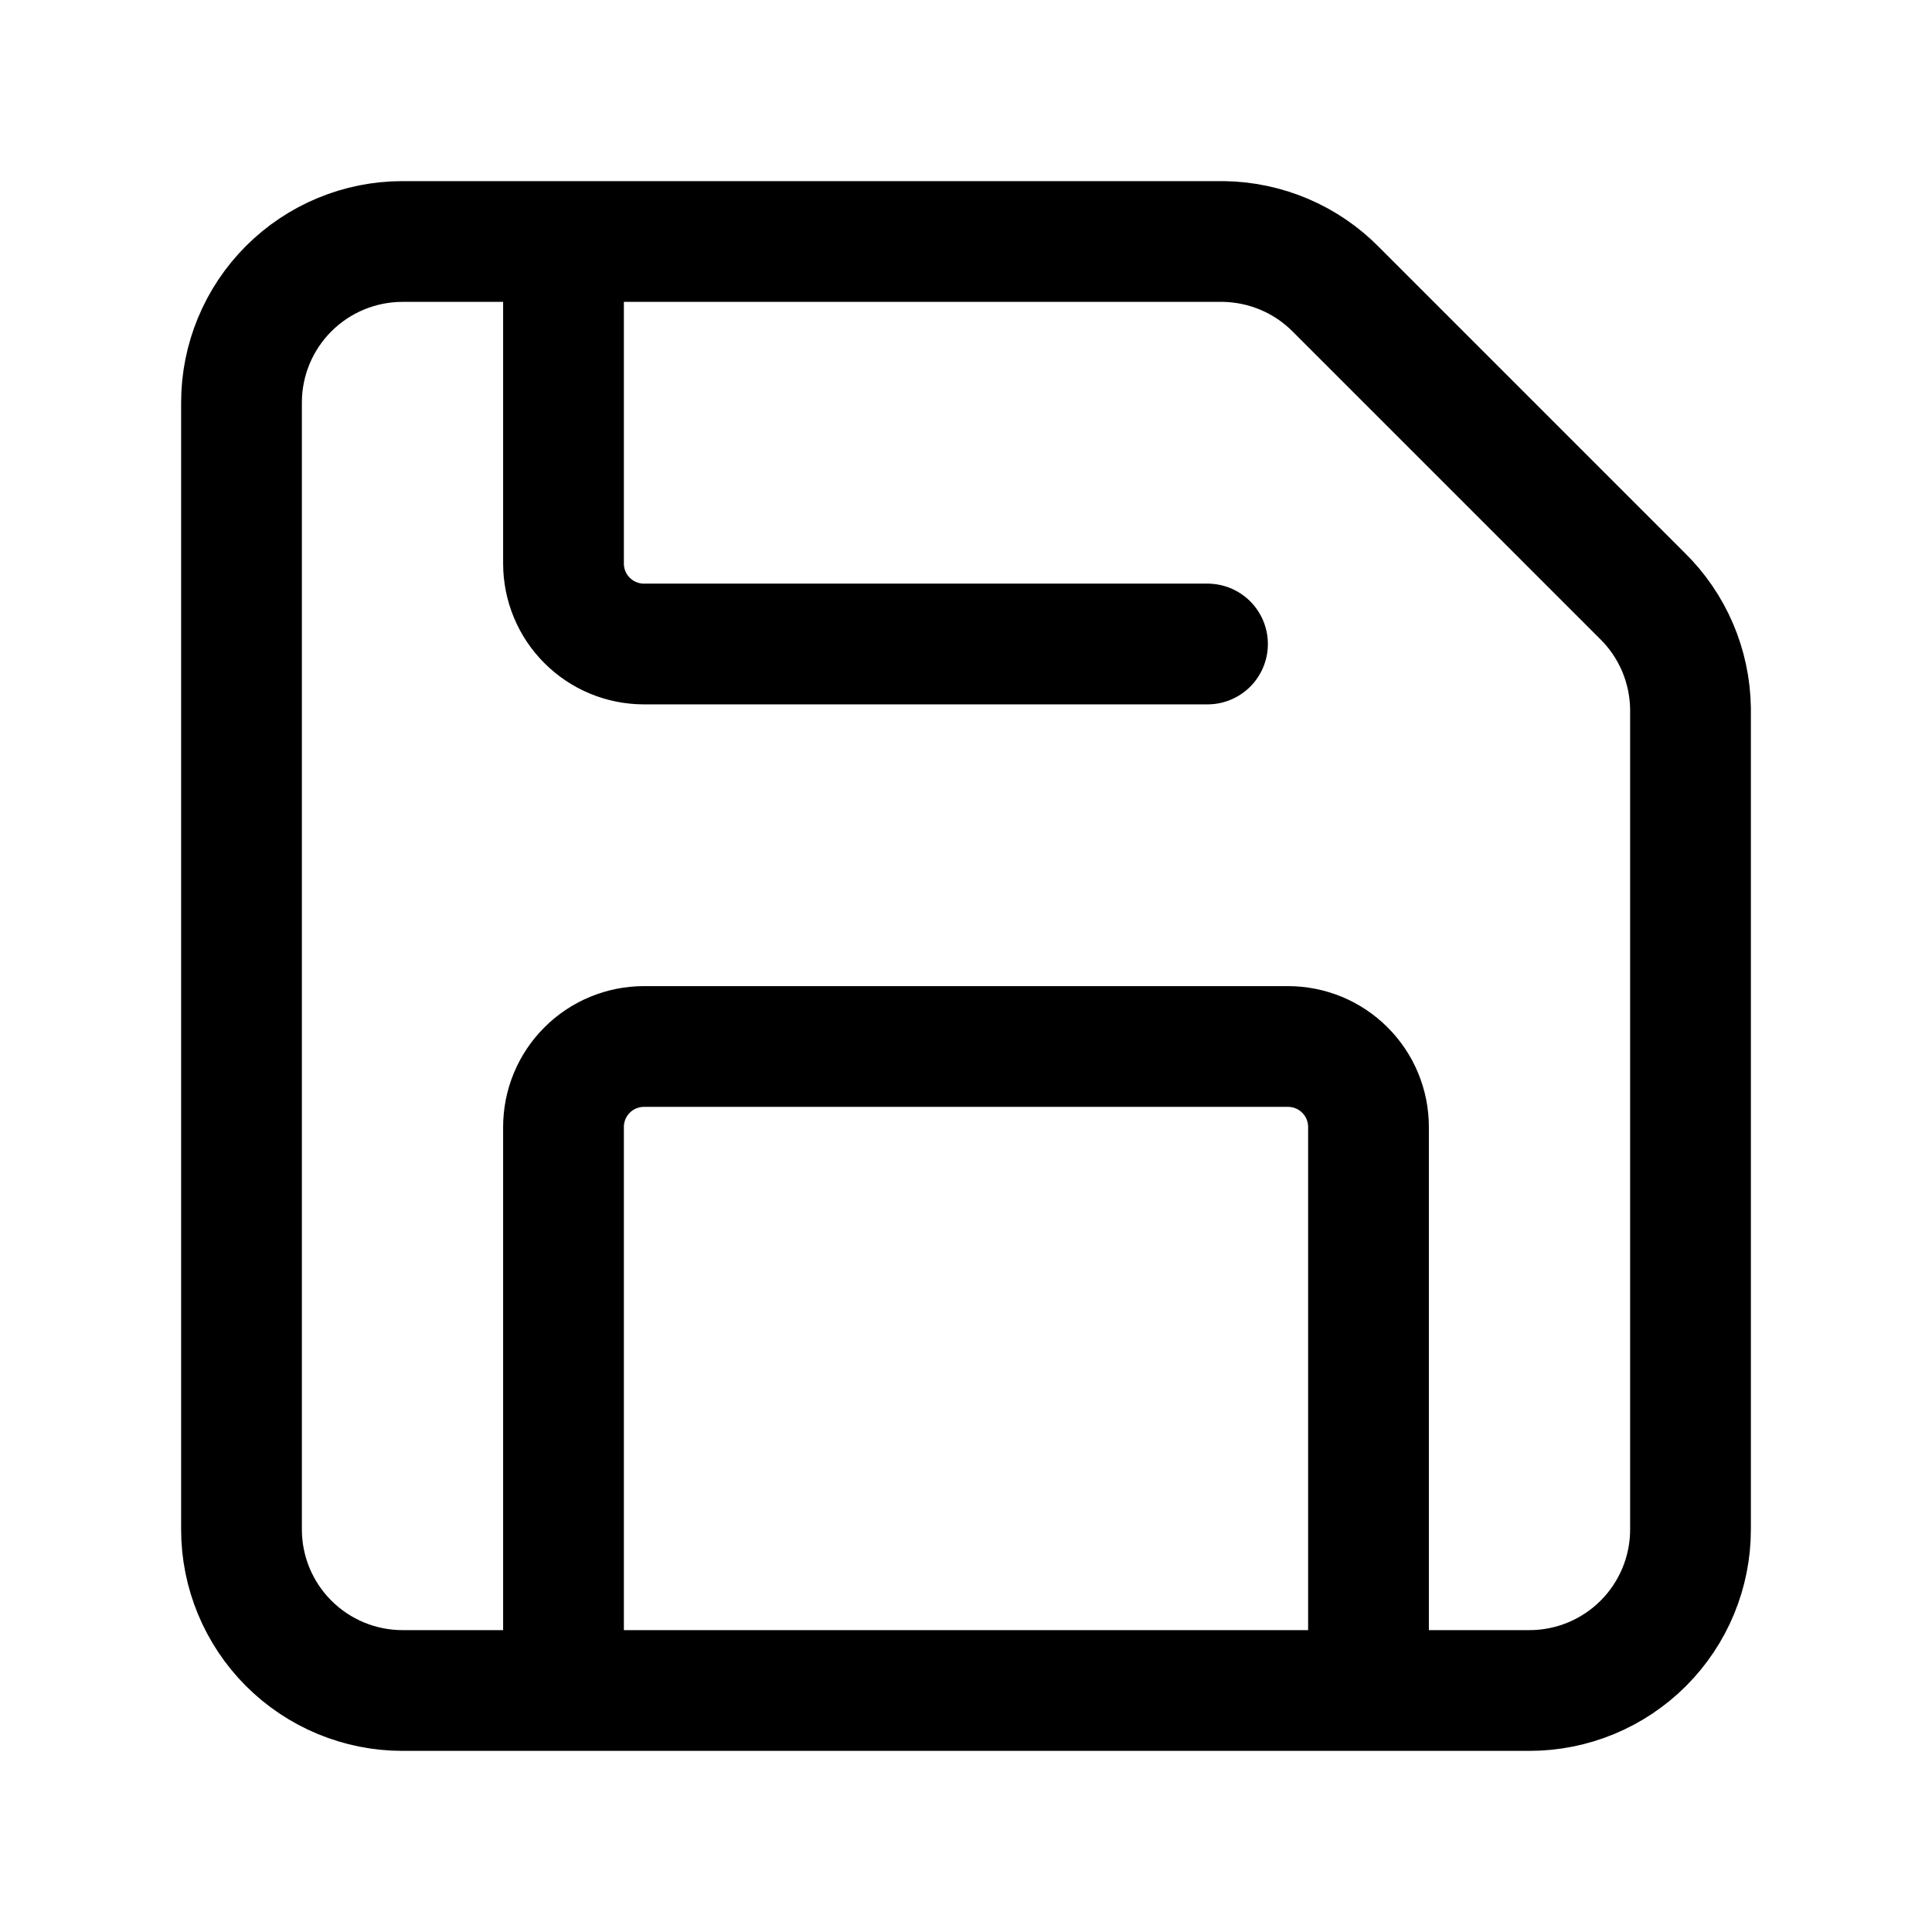
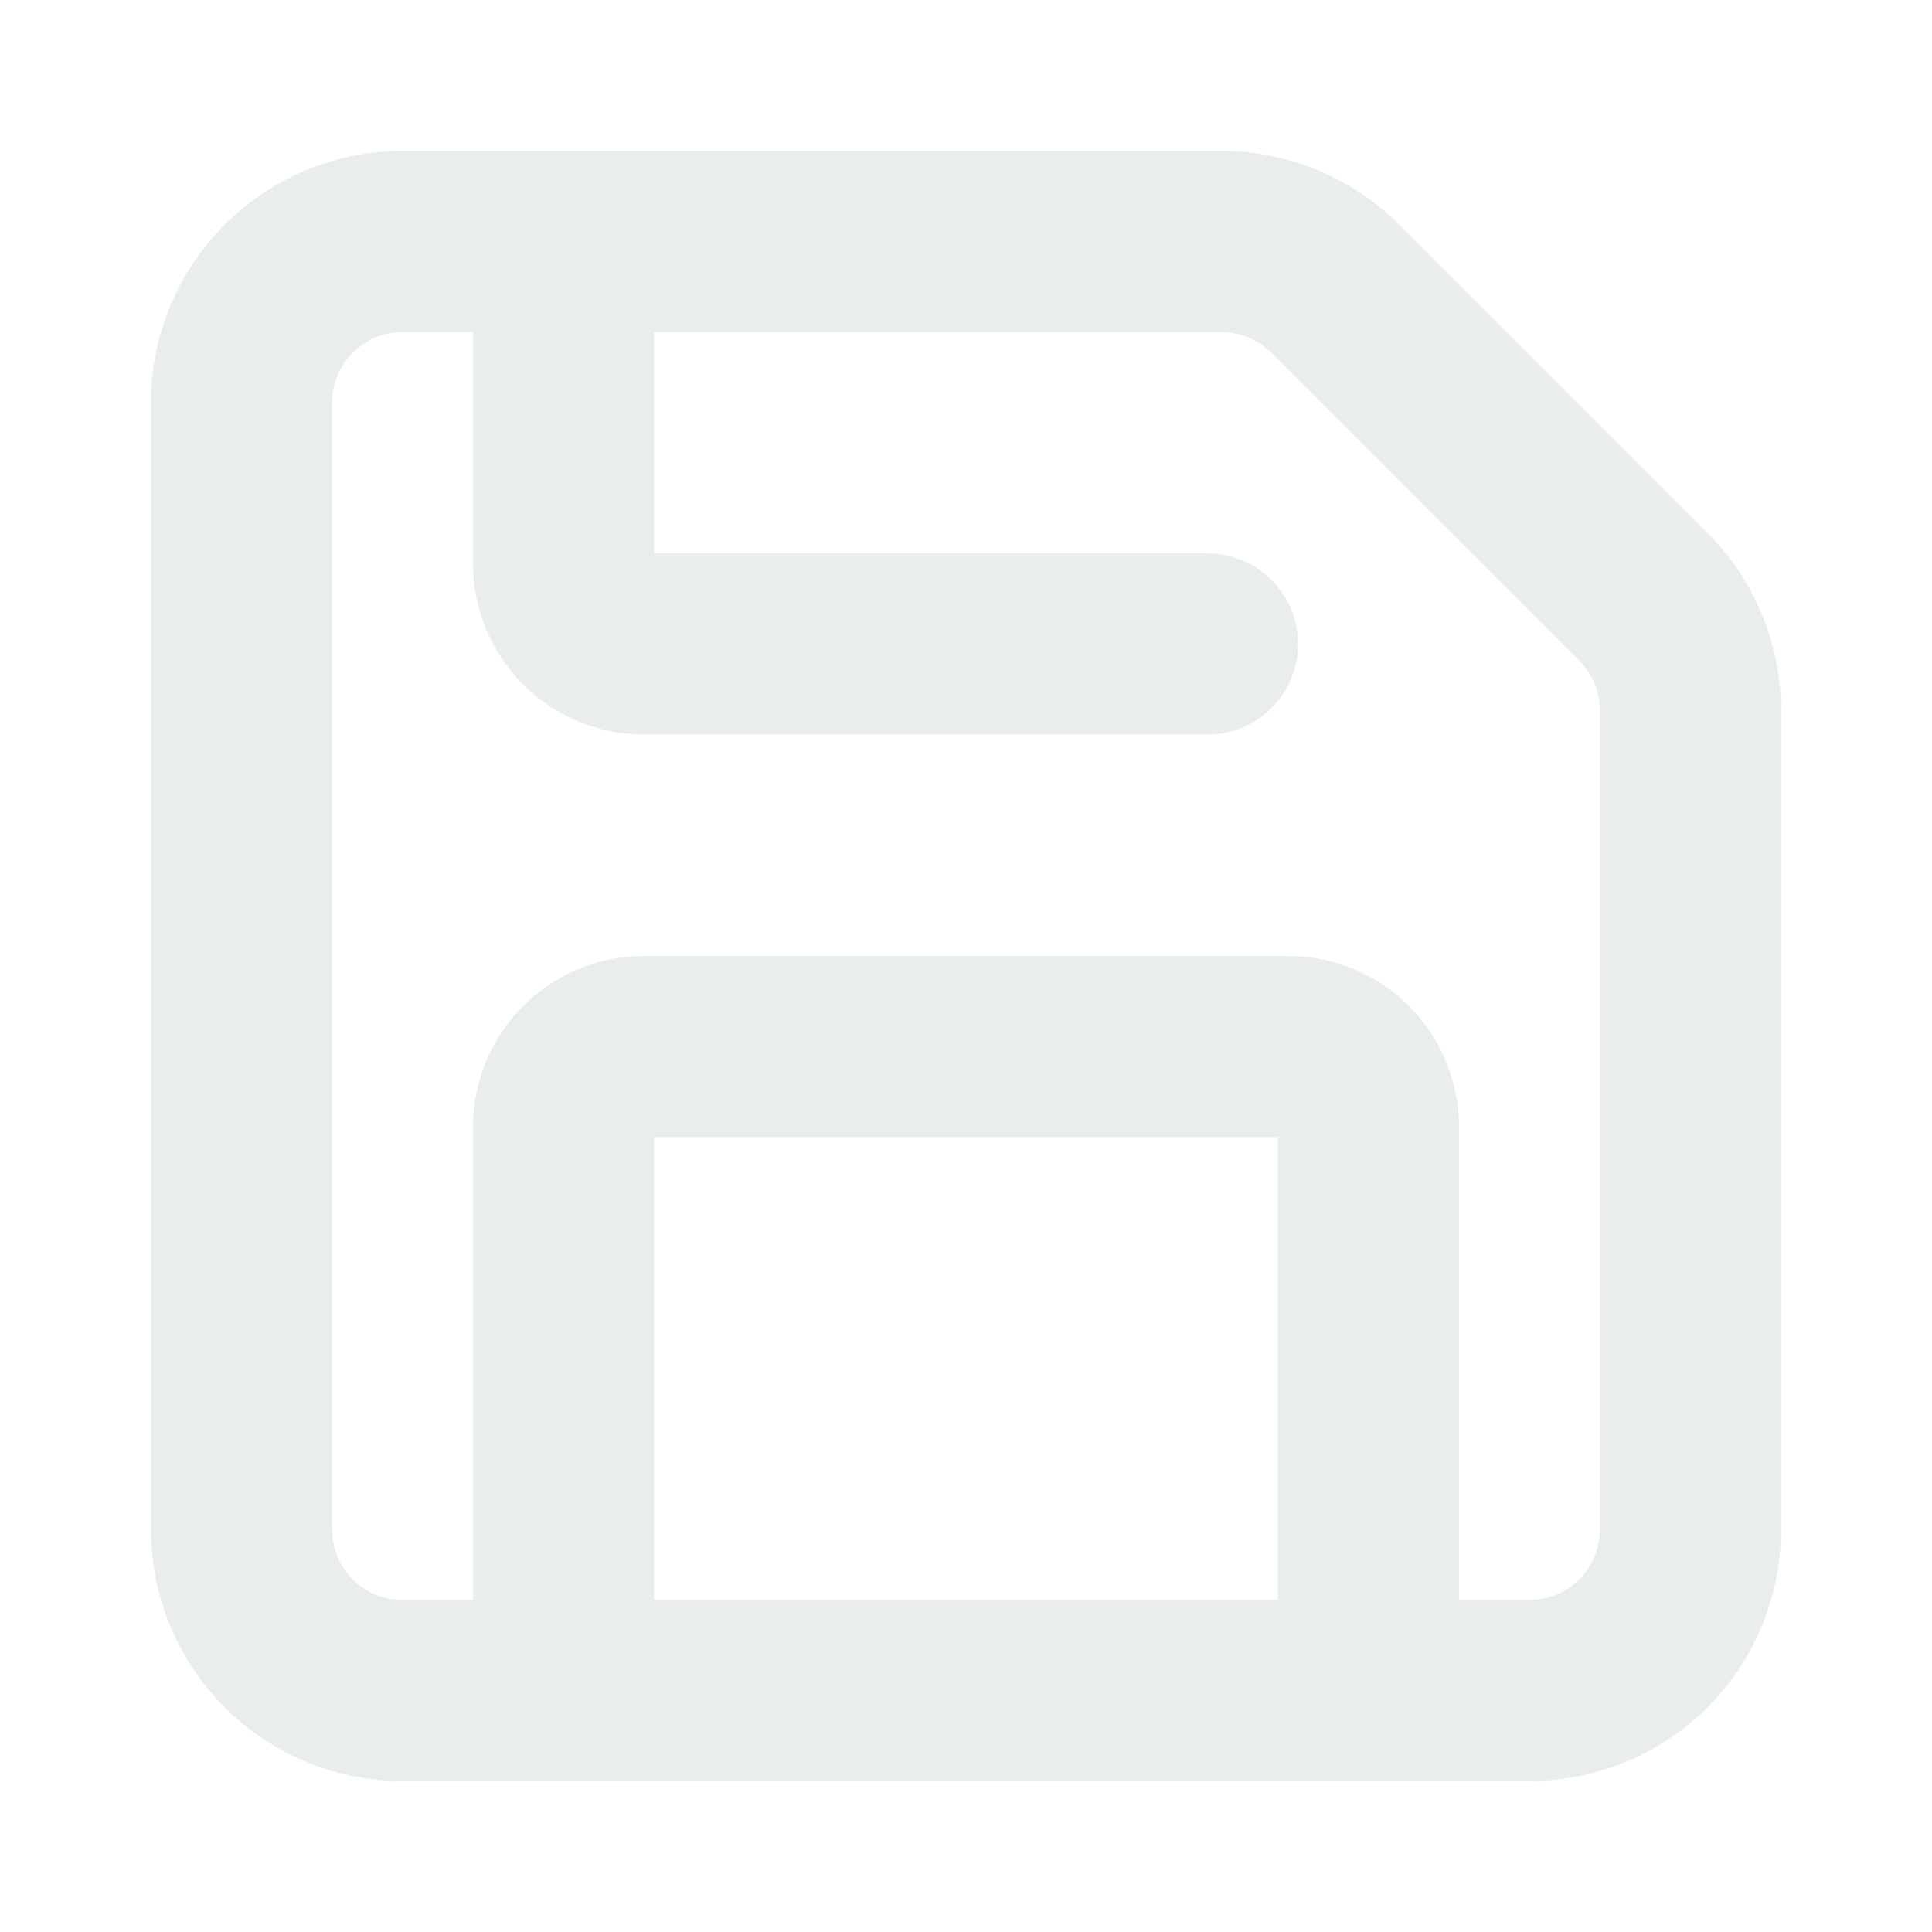
- <svg xmlns="http://www.w3.org/2000/svg" width="24" height="24" viewBox="0 0 24 24" fill="none">
-   <path d="M17 21V14C17 13.735 16.895 13.48 16.707 13.293C16.52 13.105 16.265 13 16 13H8C7.735 13 7.48 13.105 7.293 13.293C7.105 13.48 7 13.735 7 14V21M7 3V7C7 7.265 7.105 7.52 7.293 7.707C7.48 7.895 7.735 8 8 8H15M15.2 3C15.727 3.008 16.231 3.223 16.6 3.6L20.4 7.4C20.777 7.769 20.992 8.272 21 8.8V19C21 19.53 20.789 20.039 20.414 20.414C20.039 20.789 19.53 21 19 21H5C4.47 21 3.961 20.789 3.586 20.414C3.211 20.039 3 19.53 3 19V5C3 4.47 3.211 3.961 3.586 3.586C3.961 3.211 4.47 3 5 3H15.2Z" stroke="black" stroke-width="1.5" stroke-linecap="round" stroke-linejoin="round" />
+ <svg xmlns="http://www.w3.org/2000/svg" width="16" height="16" viewBox="0 0 16 16" fill="none">
+   <path d="M11.333 14V9.333C11.333 9.157 11.263 8.987 11.138 8.862C11.013 8.737 10.844 8.667 10.667 8.667H5.333C5.157 8.667 4.987 8.737 4.862 8.862C4.737 8.987 4.667 9.157 4.667 9.333V14M4.667 2V4.667C4.667 4.843 4.737 5.013 4.862 5.138C4.987 5.263 5.157 5.333 5.333 5.333H10M10.133 2C10.485 2.005 10.82 2.149 11.067 2.4L13.6 4.933C13.851 5.18 13.995 5.515 14 5.867V12.667C14 13.02 13.86 13.359 13.61 13.61C13.359 13.86 13.02 14 12.667 14H3.333C2.98 14 2.641 13.86 2.391 13.61C2.14 13.359 2 13.02 2 12.667V3.333C2 2.98 2.14 2.641 2.391 2.391C2.641 2.14 2.98 2 3.333 2H10.133Z" stroke="#EAEDED" stroke-width="1.5" stroke-linecap="round" stroke-linejoin="round" />
</svg>
